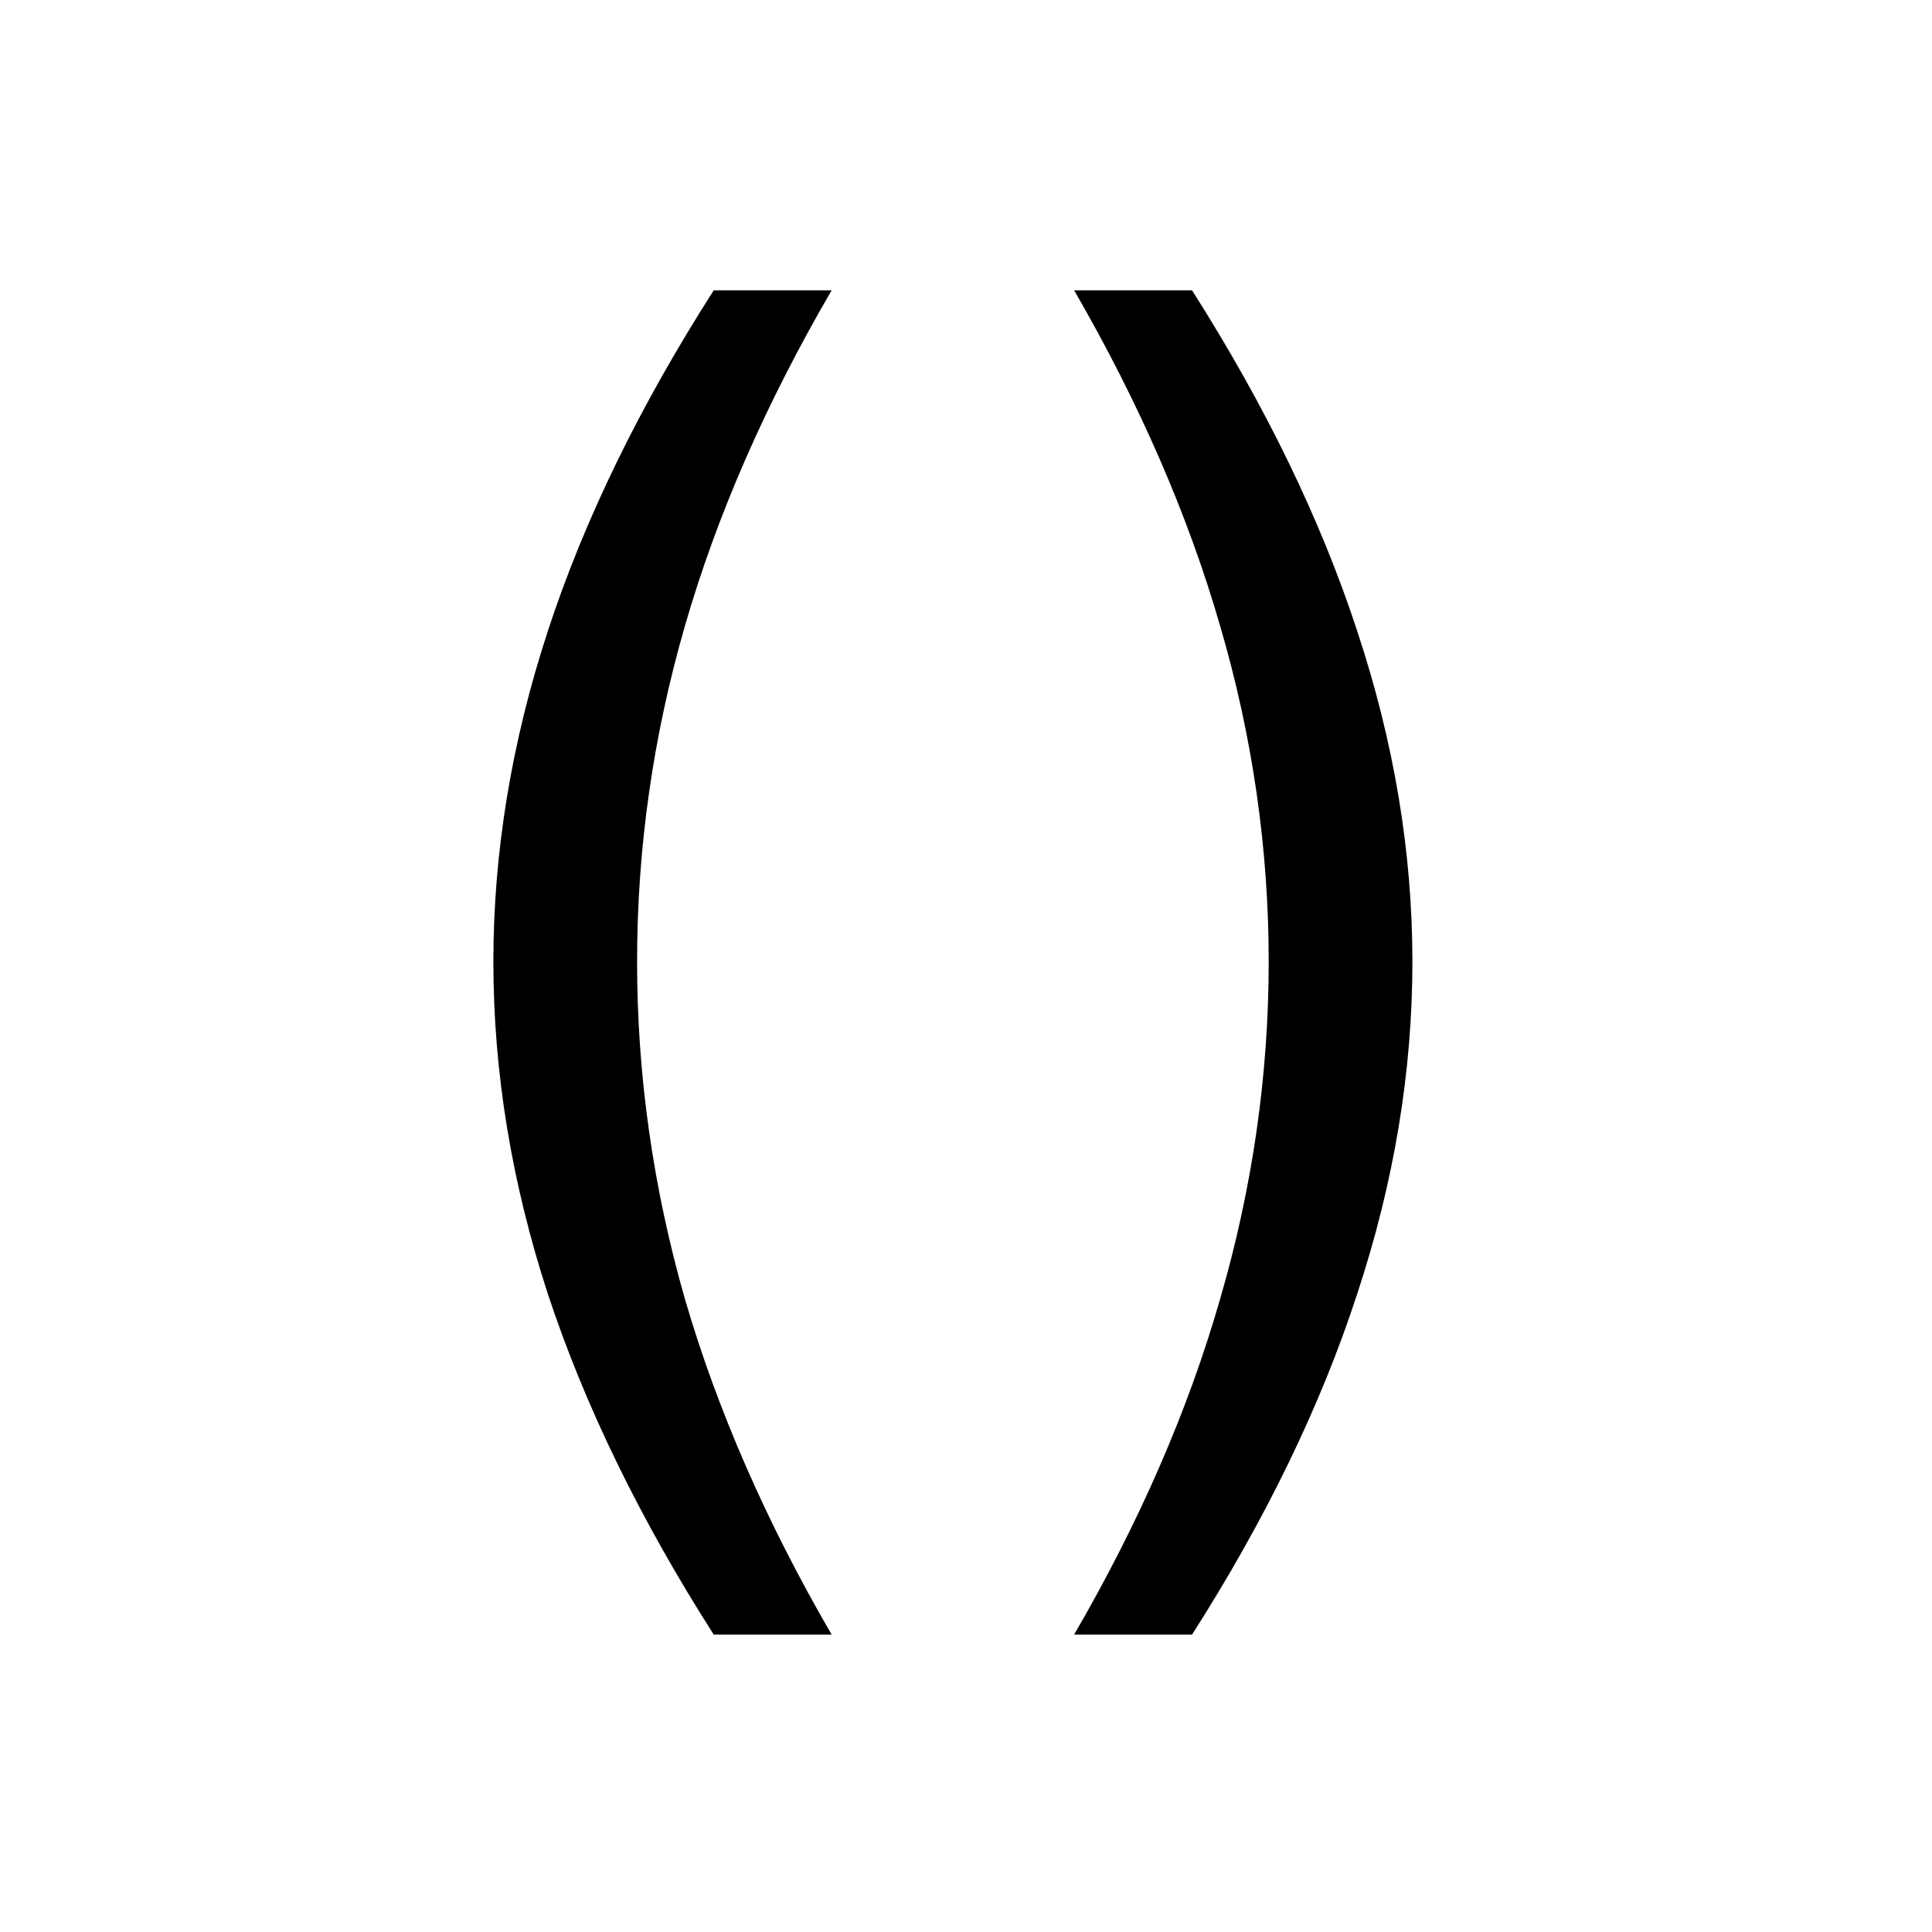
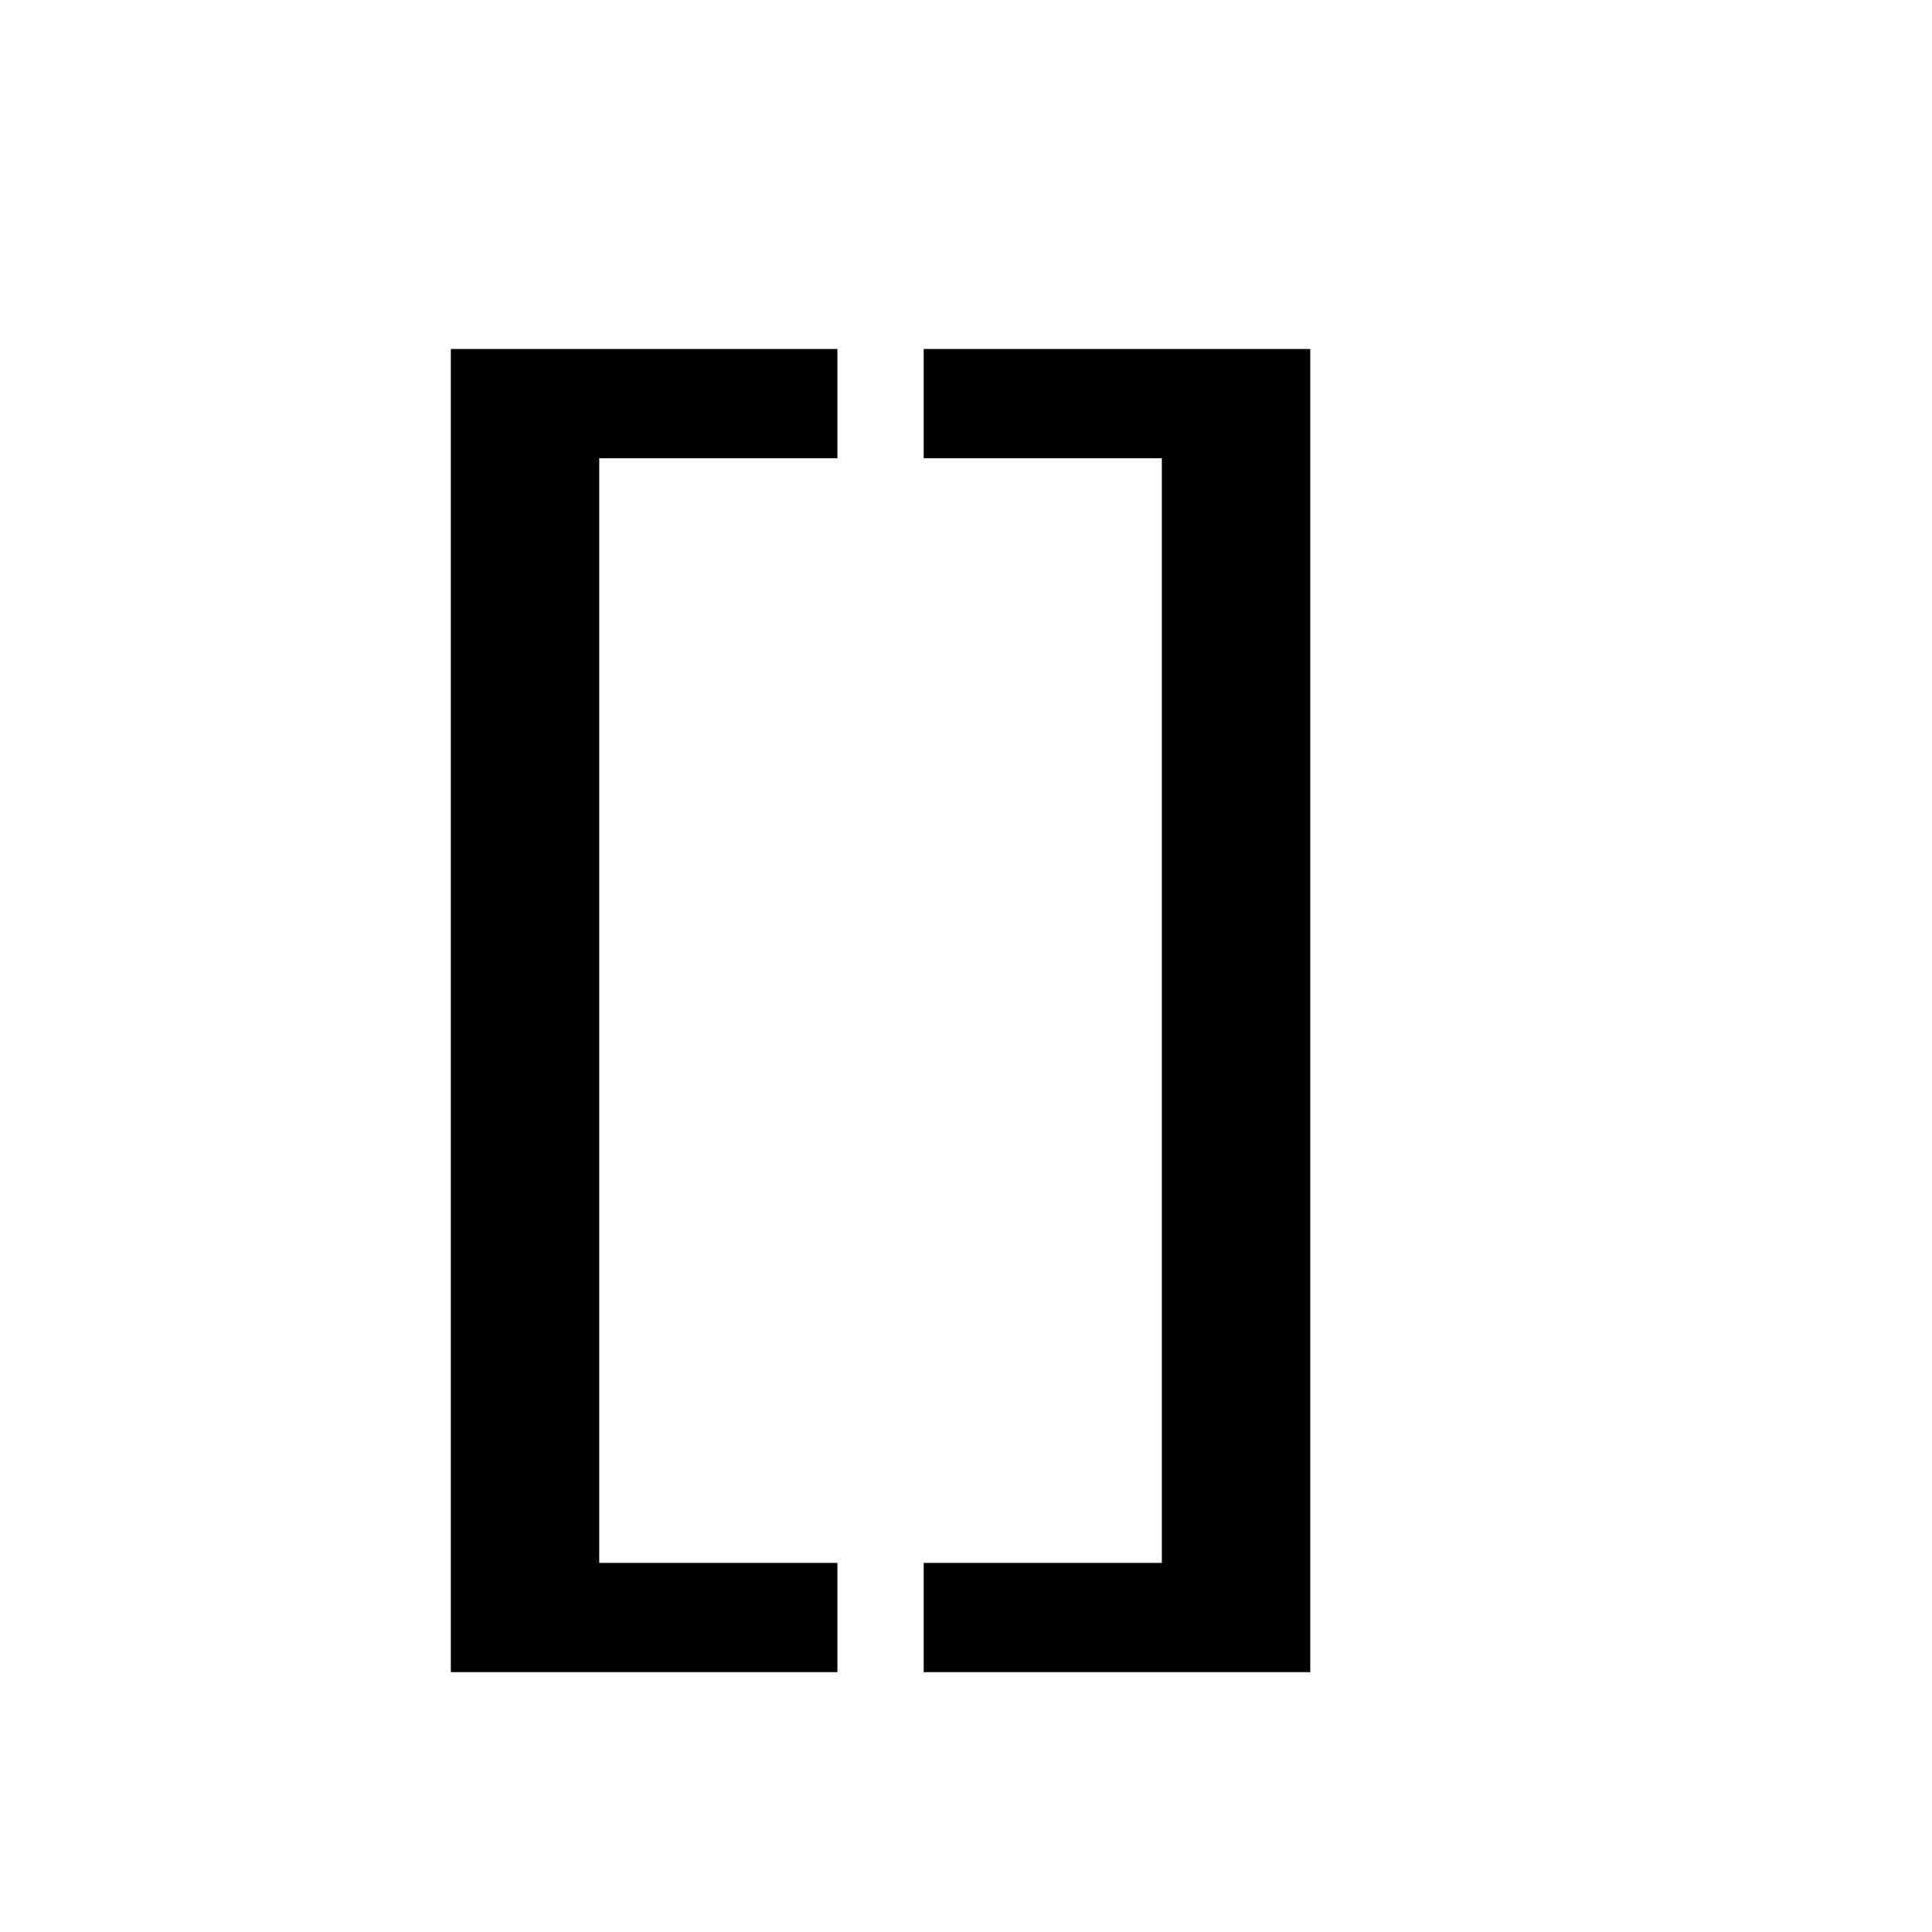
<svg xmlns="http://www.w3.org/2000/svg" viewBox="-1 -200 1000 1000" id="svg34224" width="128" height="128" version="1.0">
  <defs id="defs7" />
  <g style="font-size:312.5px;font-style:normal;font-weight:normal;line-height:125%;letter-spacing:0px;word-spacing:0px;fill:#000000;fill-opacity:1;stroke:none;font-family:Sans" id="text2985">
-     <path d="M 429.461,-49.728 C 395.383,8.764 370.079,66.62 353.549,123.84 c -16.53,57.221 -24.796,115.204 -24.796,173.95 -1.4e-4,58.747 8.265,116.984 24.796,174.713 16.784,57.475 42.089,115.331 75.912,173.569 l -61.035,0 C 330.279,586.309 301.669,527.563 282.595,469.833 263.776,412.104 254.367,354.757 254.367,297.791 c -6e-5,-56.712 9.41,-113.805 28.229,-171.28 C 301.414,69.036 330.025,10.29 368.426,-49.728 l 61.035,0" style="font-size:781.25px;font-variant:normal;font-stretch:normal;text-align:start;line-height:125%;writing-mode:lr-tb;text-anchor:start;font-family:Sans;-inkscape-font-specification:Sans" id="path2984" />
-     <path d="m 554.965,-49.728 61.035,0 c 38.147,60.018 66.63,118.765 85.449,176.239 19.073,57.475 28.61,114.568 28.61,171.28 -2.3e-4,56.966 -9.537,114.314 -28.61,172.043 -18.819,57.729 -47.302,116.475 -85.449,176.239 l -61.035,0 c 33.824,-58.238 59.001,-116.094 75.531,-173.569 16.785,-57.729 25.177,-115.967 25.177,-174.713 -1.7e-4,-58.746 -8.392,-116.729 -25.177,-173.95 C 613.965,66.62 588.788,8.764 554.965,-49.728" style="font-size:781.25px;font-variant:normal;font-stretch:normal;text-align:start;line-height:125%;writing-mode:lr-tb;text-anchor:start;font-family:Sans;-inkscape-font-specification:Sans" id="path2986" />
+     <flowRoot xml:space="preserve" id="flowRoot3351" style="font-style:normal;font-weight:normal;font-size:40px;line-height:1000%;font-family:sans-serif;letter-spacing:0px;word-spacing:0px;fill:#000000;fill-opacity:1;stroke:none;stroke-width:1px;stroke-linecap:butt;stroke-linejoin:miter;stroke-opacity:1" transform="matrix(7.8125,0,0,7.8125,-1,-200)">
+       <flowRegion id="flowRegion3353">
+         <rect id="rect3355" width="94.758" height="112.664" x="21.886" y="7.128" />
+       </flowRegion>
+       <flowPara id="flowPara3357">[] </flowPara>
+     </flowRoot>
+     <flowRoot xml:space="preserve" id="flowRoot3359" style="font-style:normal;font-weight:normal;font-size:40px;line-height:1000%;font-family:sans-serif;letter-spacing:0px;word-spacing:0px;fill:#000000;fill-opacity:1;stroke:none;stroke-width:1px;stroke-linecap:butt;stroke-linejoin:miter;stroke-opacity:1" transform="matrix(7.8125,0,0,7.8125,-1,-200)">
+       <flowRegion id="flowRegion3361">
+         <rect id="rect3363" width="109.68" height="116.644" x="8.456" y="6.382" />
+       </flowRegion>
+       <flowPara id="flowPara3365">[] </flowPara>
+     </flowRoot>
+     <text xml:space="preserve" style="font-style:normal;font-weight:normal;font-size:837.605px;line-height:1000%;font-family:sans-serif;letter-spacing:0px;word-spacing:0px;fill:#000000;fill-opacity:1;stroke:none;stroke-width:1px;stroke-linecap:butt;stroke-linejoin:miter;stroke-opacity:1" x="150.851" y="577.398" id="text3367" transform="scale(1.066472,0.937671)">
+       <tspan id="tspan3369" x="150.851" y="577.398">[]</tspan>
+     </text>
  </g>
</svg>
